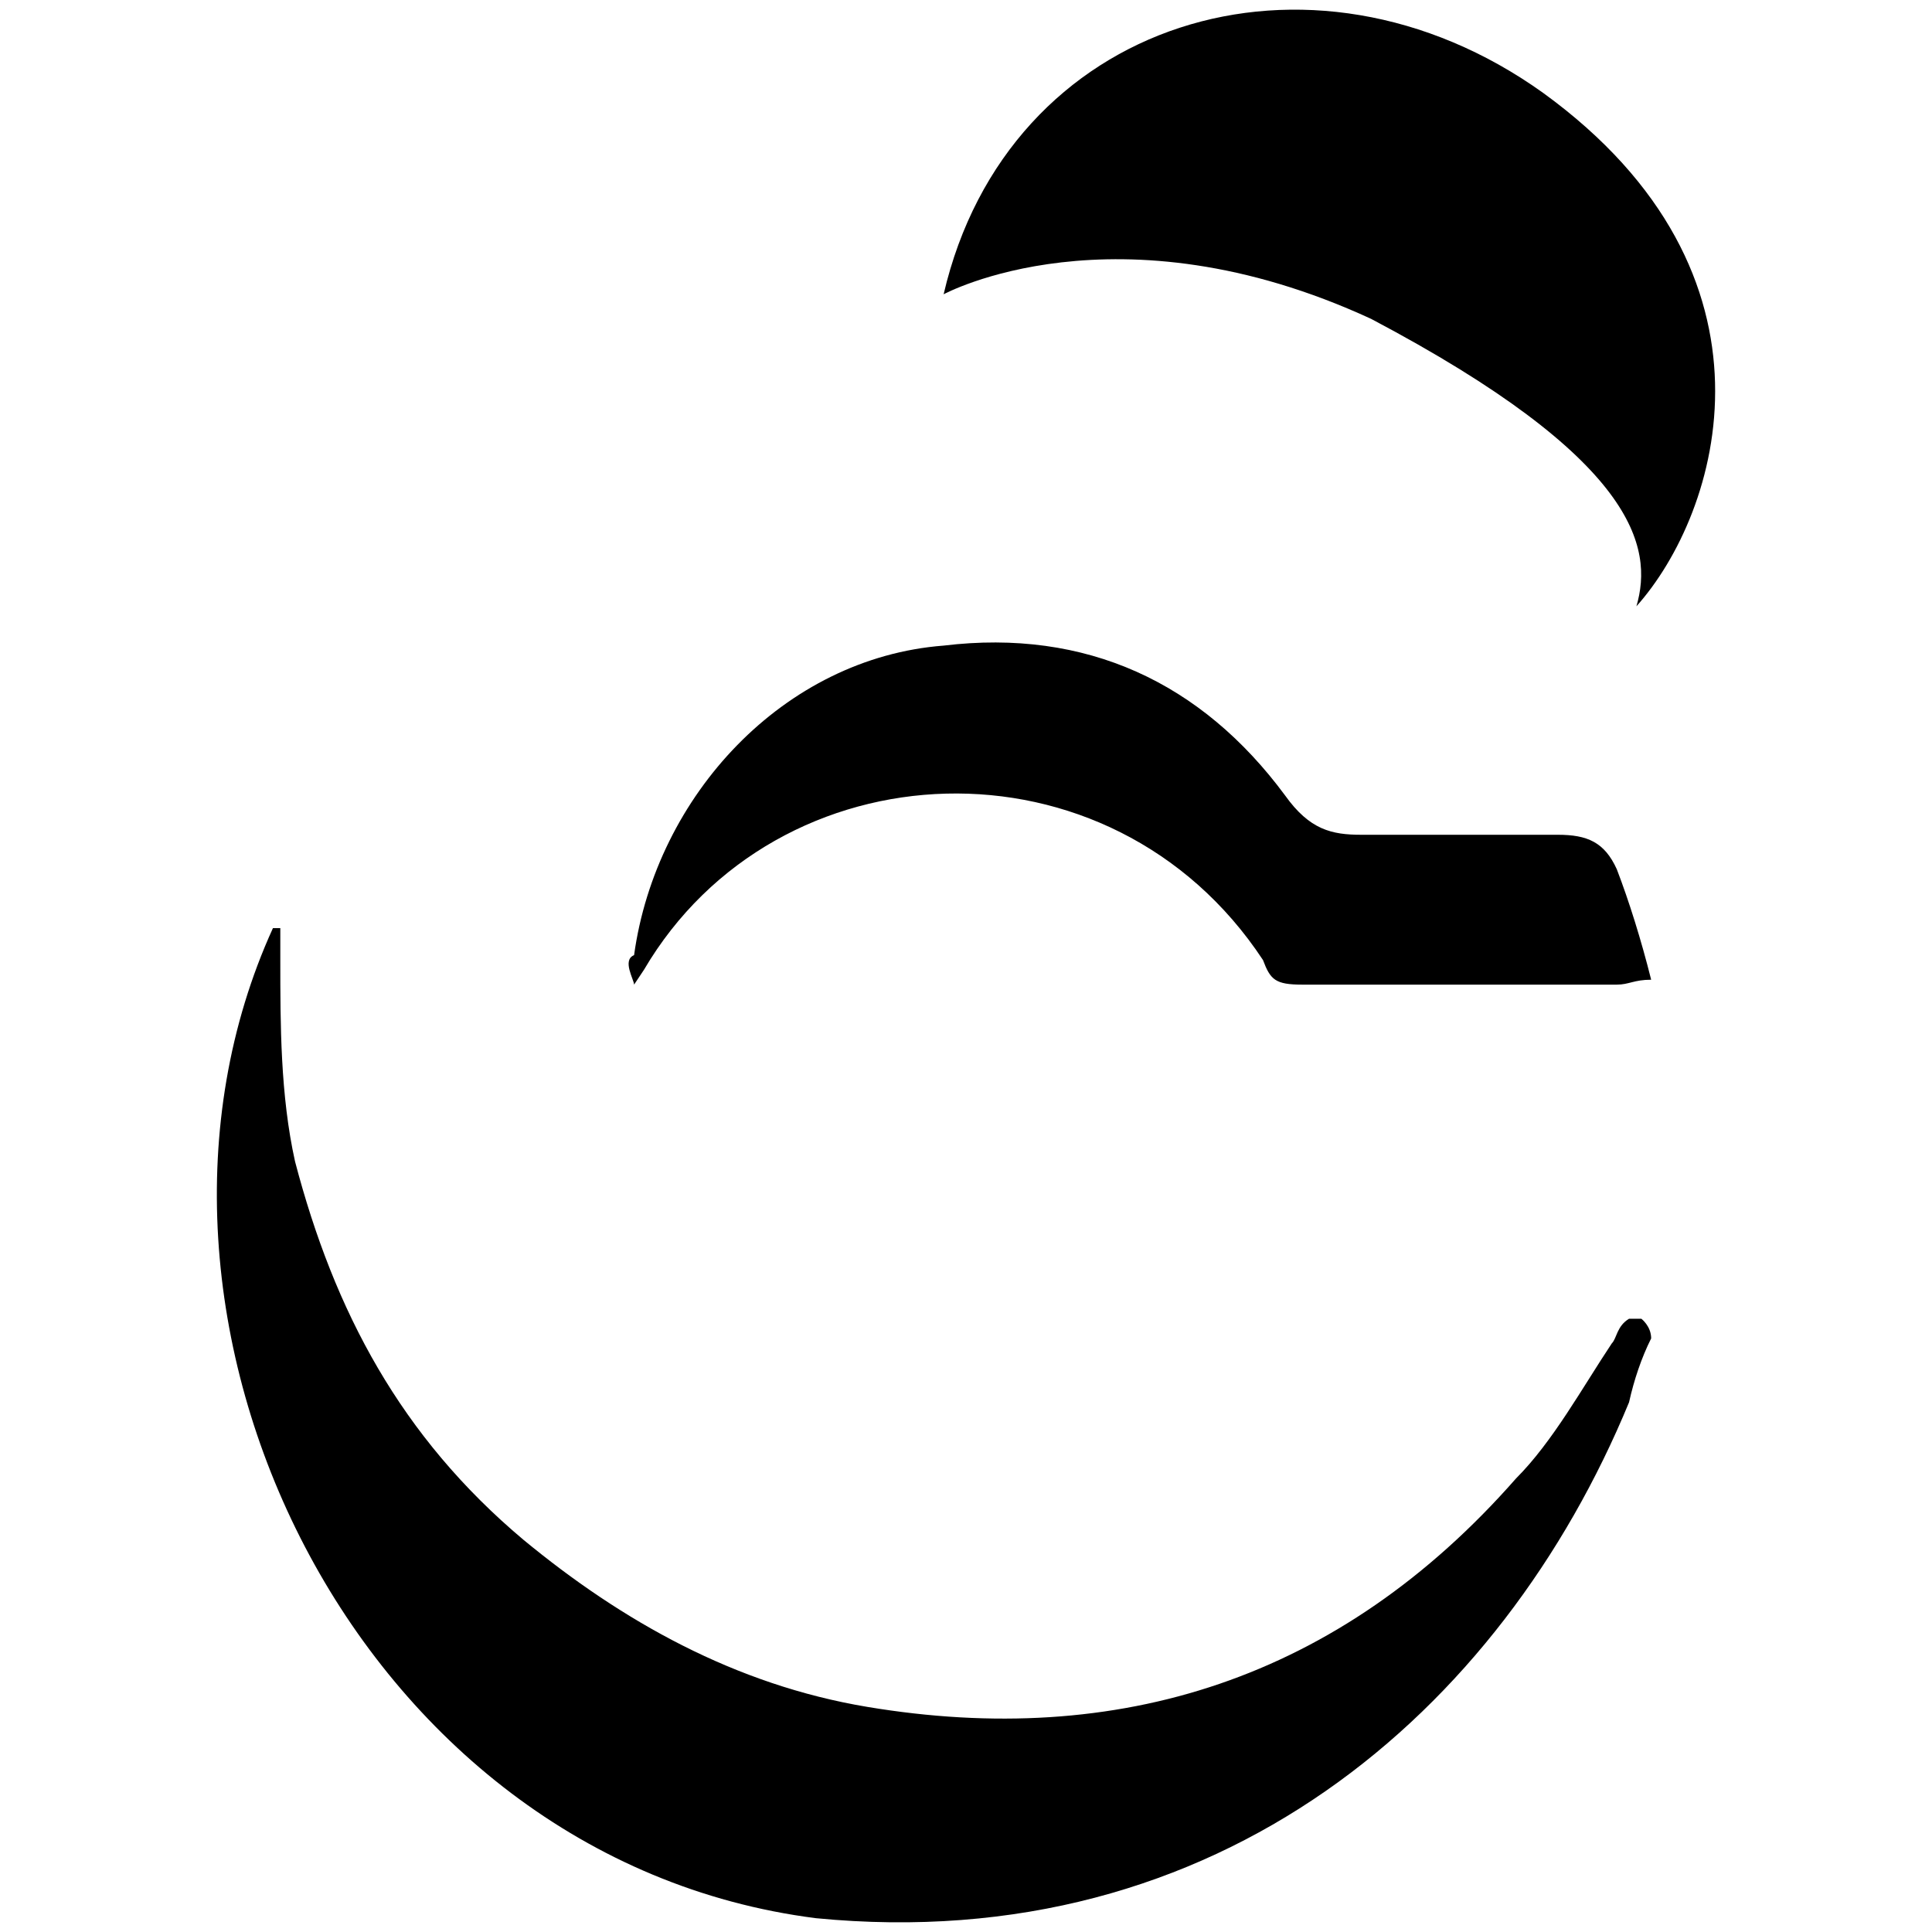
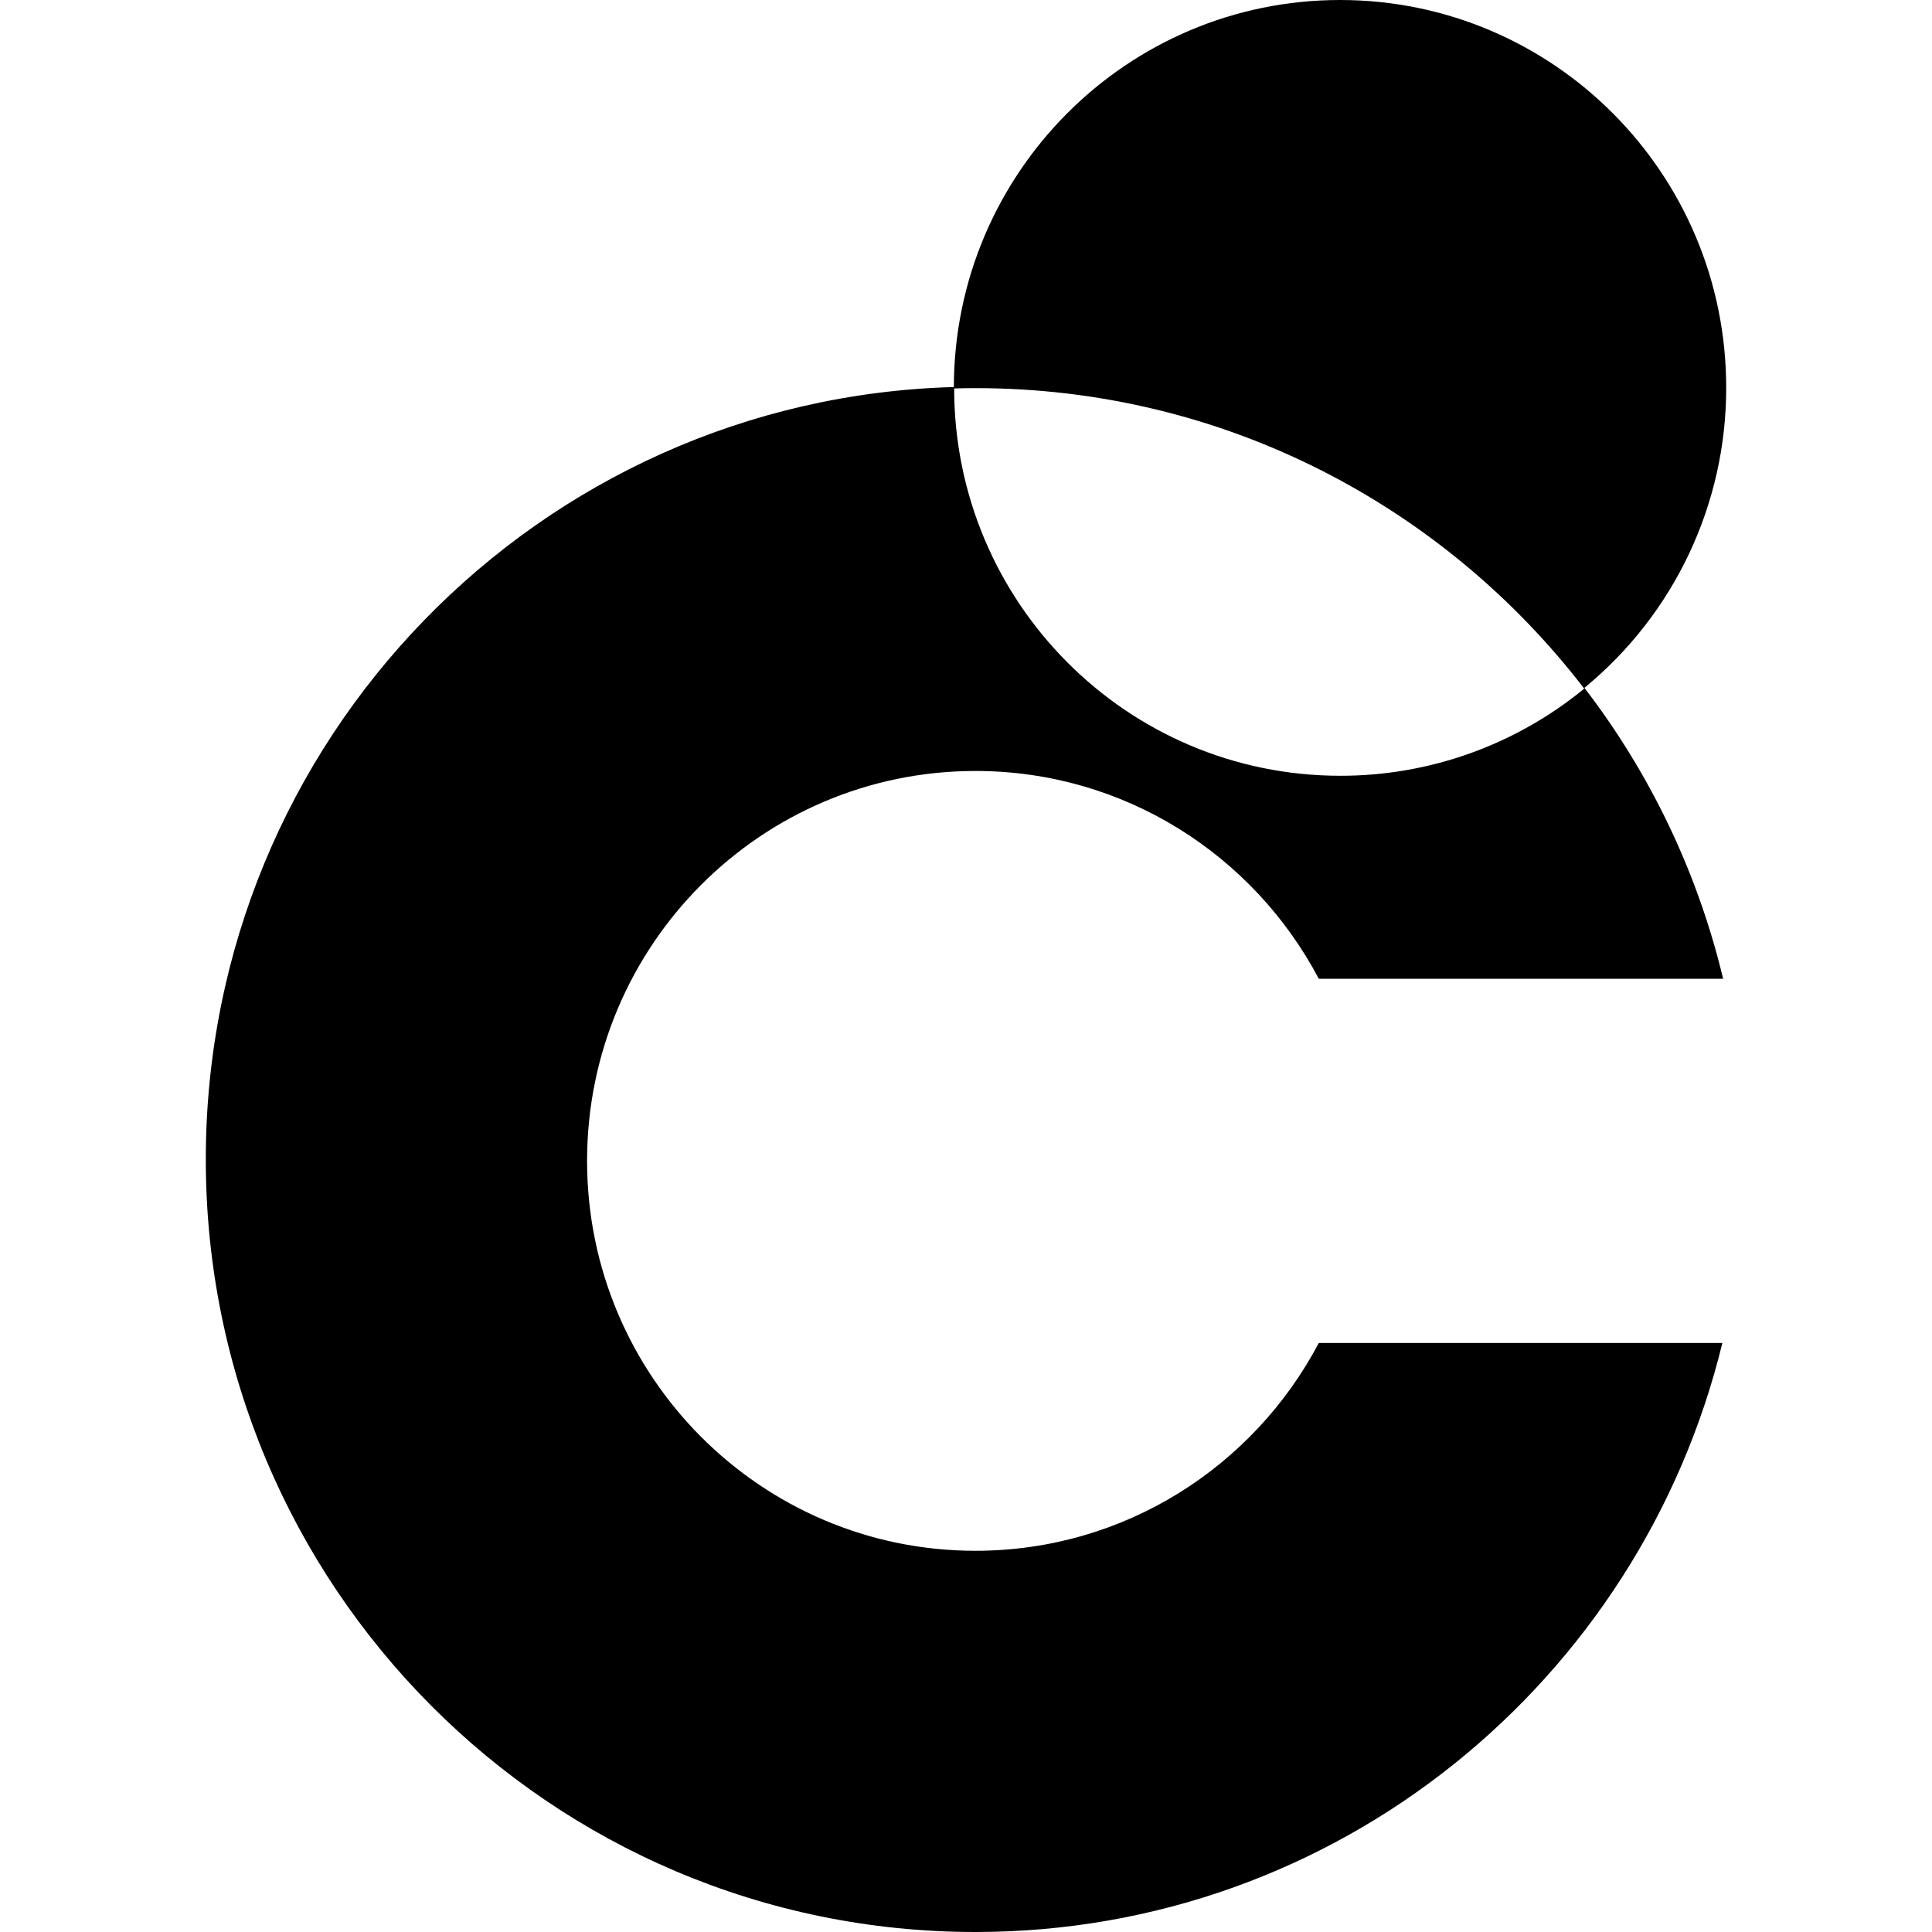
<svg xmlns="http://www.w3.org/2000/svg" viewBox="0 0 1000 1000">
-   <path d="M422.295 992.852C183.235 962.334 49.717 681.31 141.272 480.398h3.815v16.53c0 33.062 0 69.938 7.63 104.272 20.345 77.567 54.678 142.419 118.258 195.826 50.864 41.963 109.357 75.024 178.024 86.469 129.703 21.617 244.147-13.988 335.702-118.259 19.074-19.074 34.333-47.05 49.592-69.938 2.544-2.543 2.544-8.901 8.902-12.716h6.358s5.086 3.815 5.086 10.173c-5.086 10.173-8.901 21.617-11.444 33.061-66.123 160.222-212.357 287.382-420.9 267.036zm-94.098-483.208c0-2.543-6.358-12.716 0-15.259 11.444-82.654 77.567-153.863 160.221-160.221 73.753-8.901 133.518 19.074 176.753 77.567 12.716 17.803 24.16 20.346 39.42 20.346h101.727c15.26 0 24.16 3.815 30.519 17.802 6.358 16.531 12.716 36.877 17.802 57.222-8.901 0-11.444 2.543-17.802 2.543H674.072c-13.988 0-16.53-2.543-20.346-12.716-78.839-119.53-251.776-111.9-320.443 5.087zm160.221-357.319C521.48 9.905 677.887-38.415 798.688 48.054c129.704 94.098 91.556 217.443 48.321 265.764 8.902-30.518 0-76.296-137.332-148.777-132.247-61.037-221.259-12.716-221.259-12.716z" style="fill:#000;fill-opacity:1;fill-rule:nonzero;stroke:none" />
+   <path d="M504.894,399.055c77.112,0,143.98,43.617,177.719,107.567H891.889a399.955,399.955,0,0,0-71.805-150.6,200.556,200.556,0,0,0,73.393-155.368C893.477,89.835,803.987,0,693.6,0,583.3,0,493.887,89.659,493.711,200.331c-214.845,5.945-387.188,182.651-387.188,399.757C106.523,820.961,284.877,1000,504.894,1000c187.344,0,344.05-129.98,386.6-304.879H682.613c-33.739,63.948-100.607,107.565-177.719,107.565-111.024,0-201.027-90.356-201.027-201.816S393.87,399.055,504.894,399.055Zm188.837,2.484c-110.341.009-199.795-89.734-199.859-200.485q5.553-.156,11.149-.156c128.315-.016,242.25,60.938,314.976,155.536A198.611,198.611,0,0,1,693.731,401.539Z" />
</svg>
